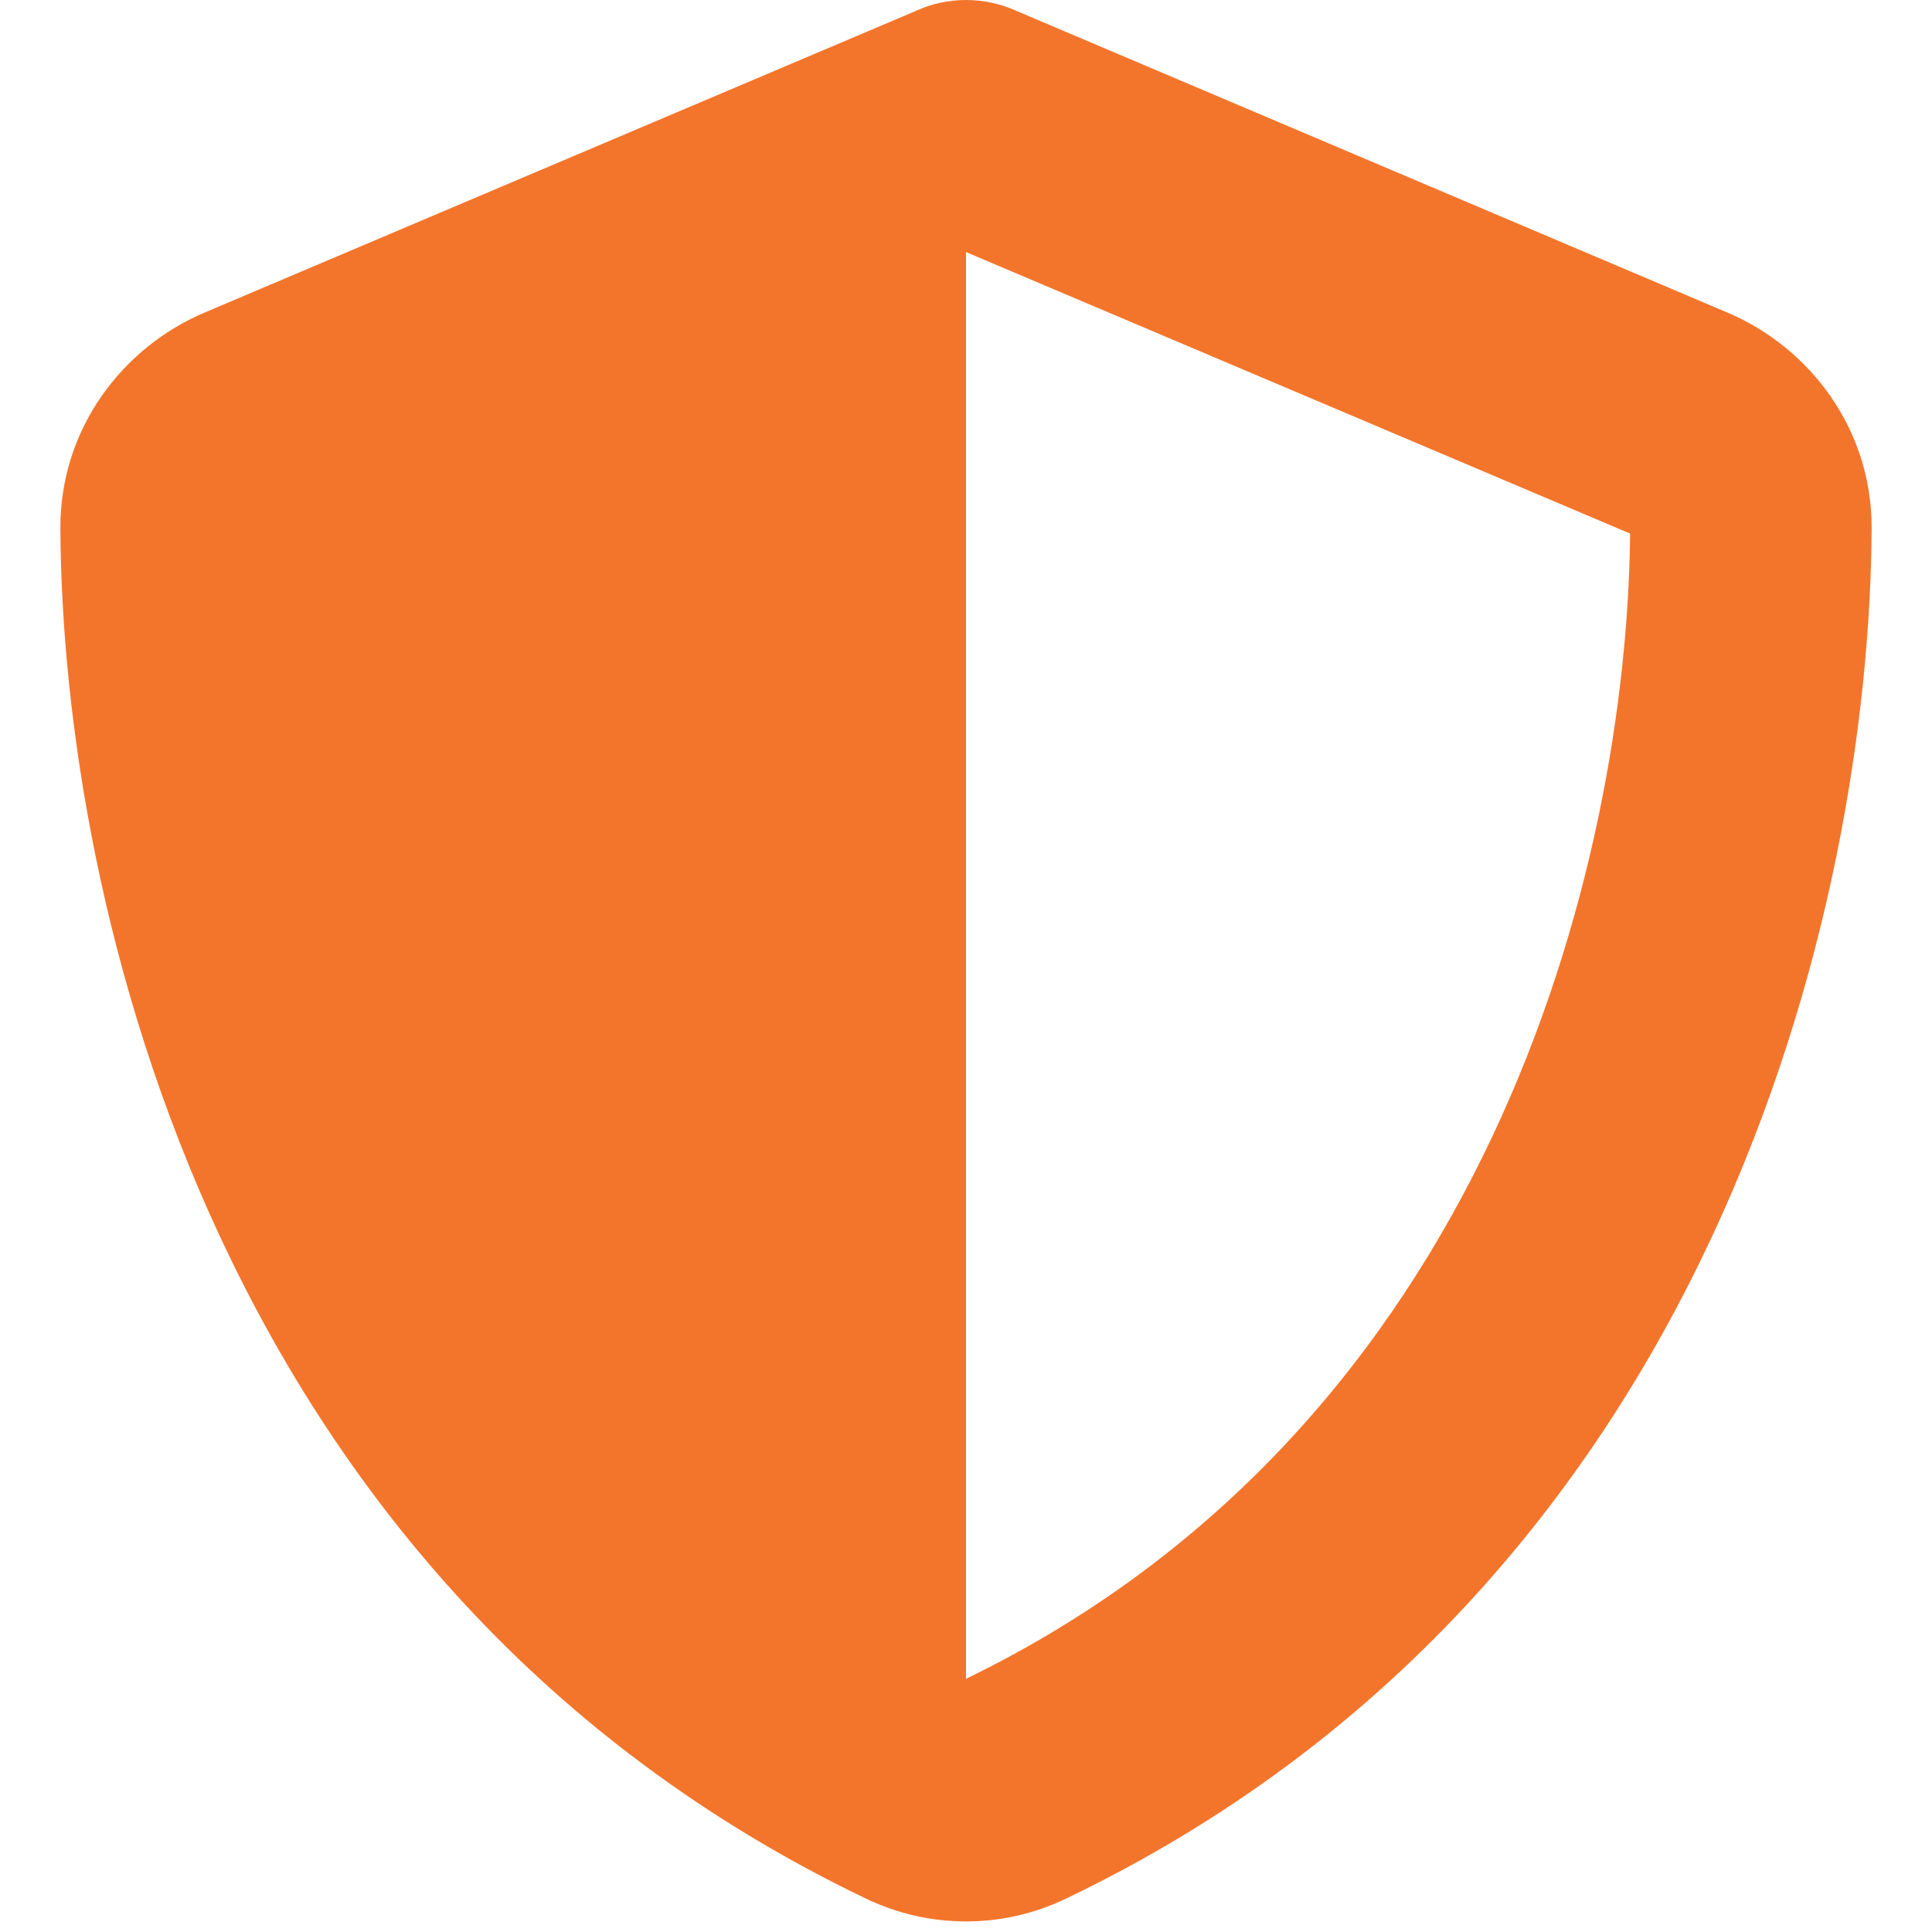
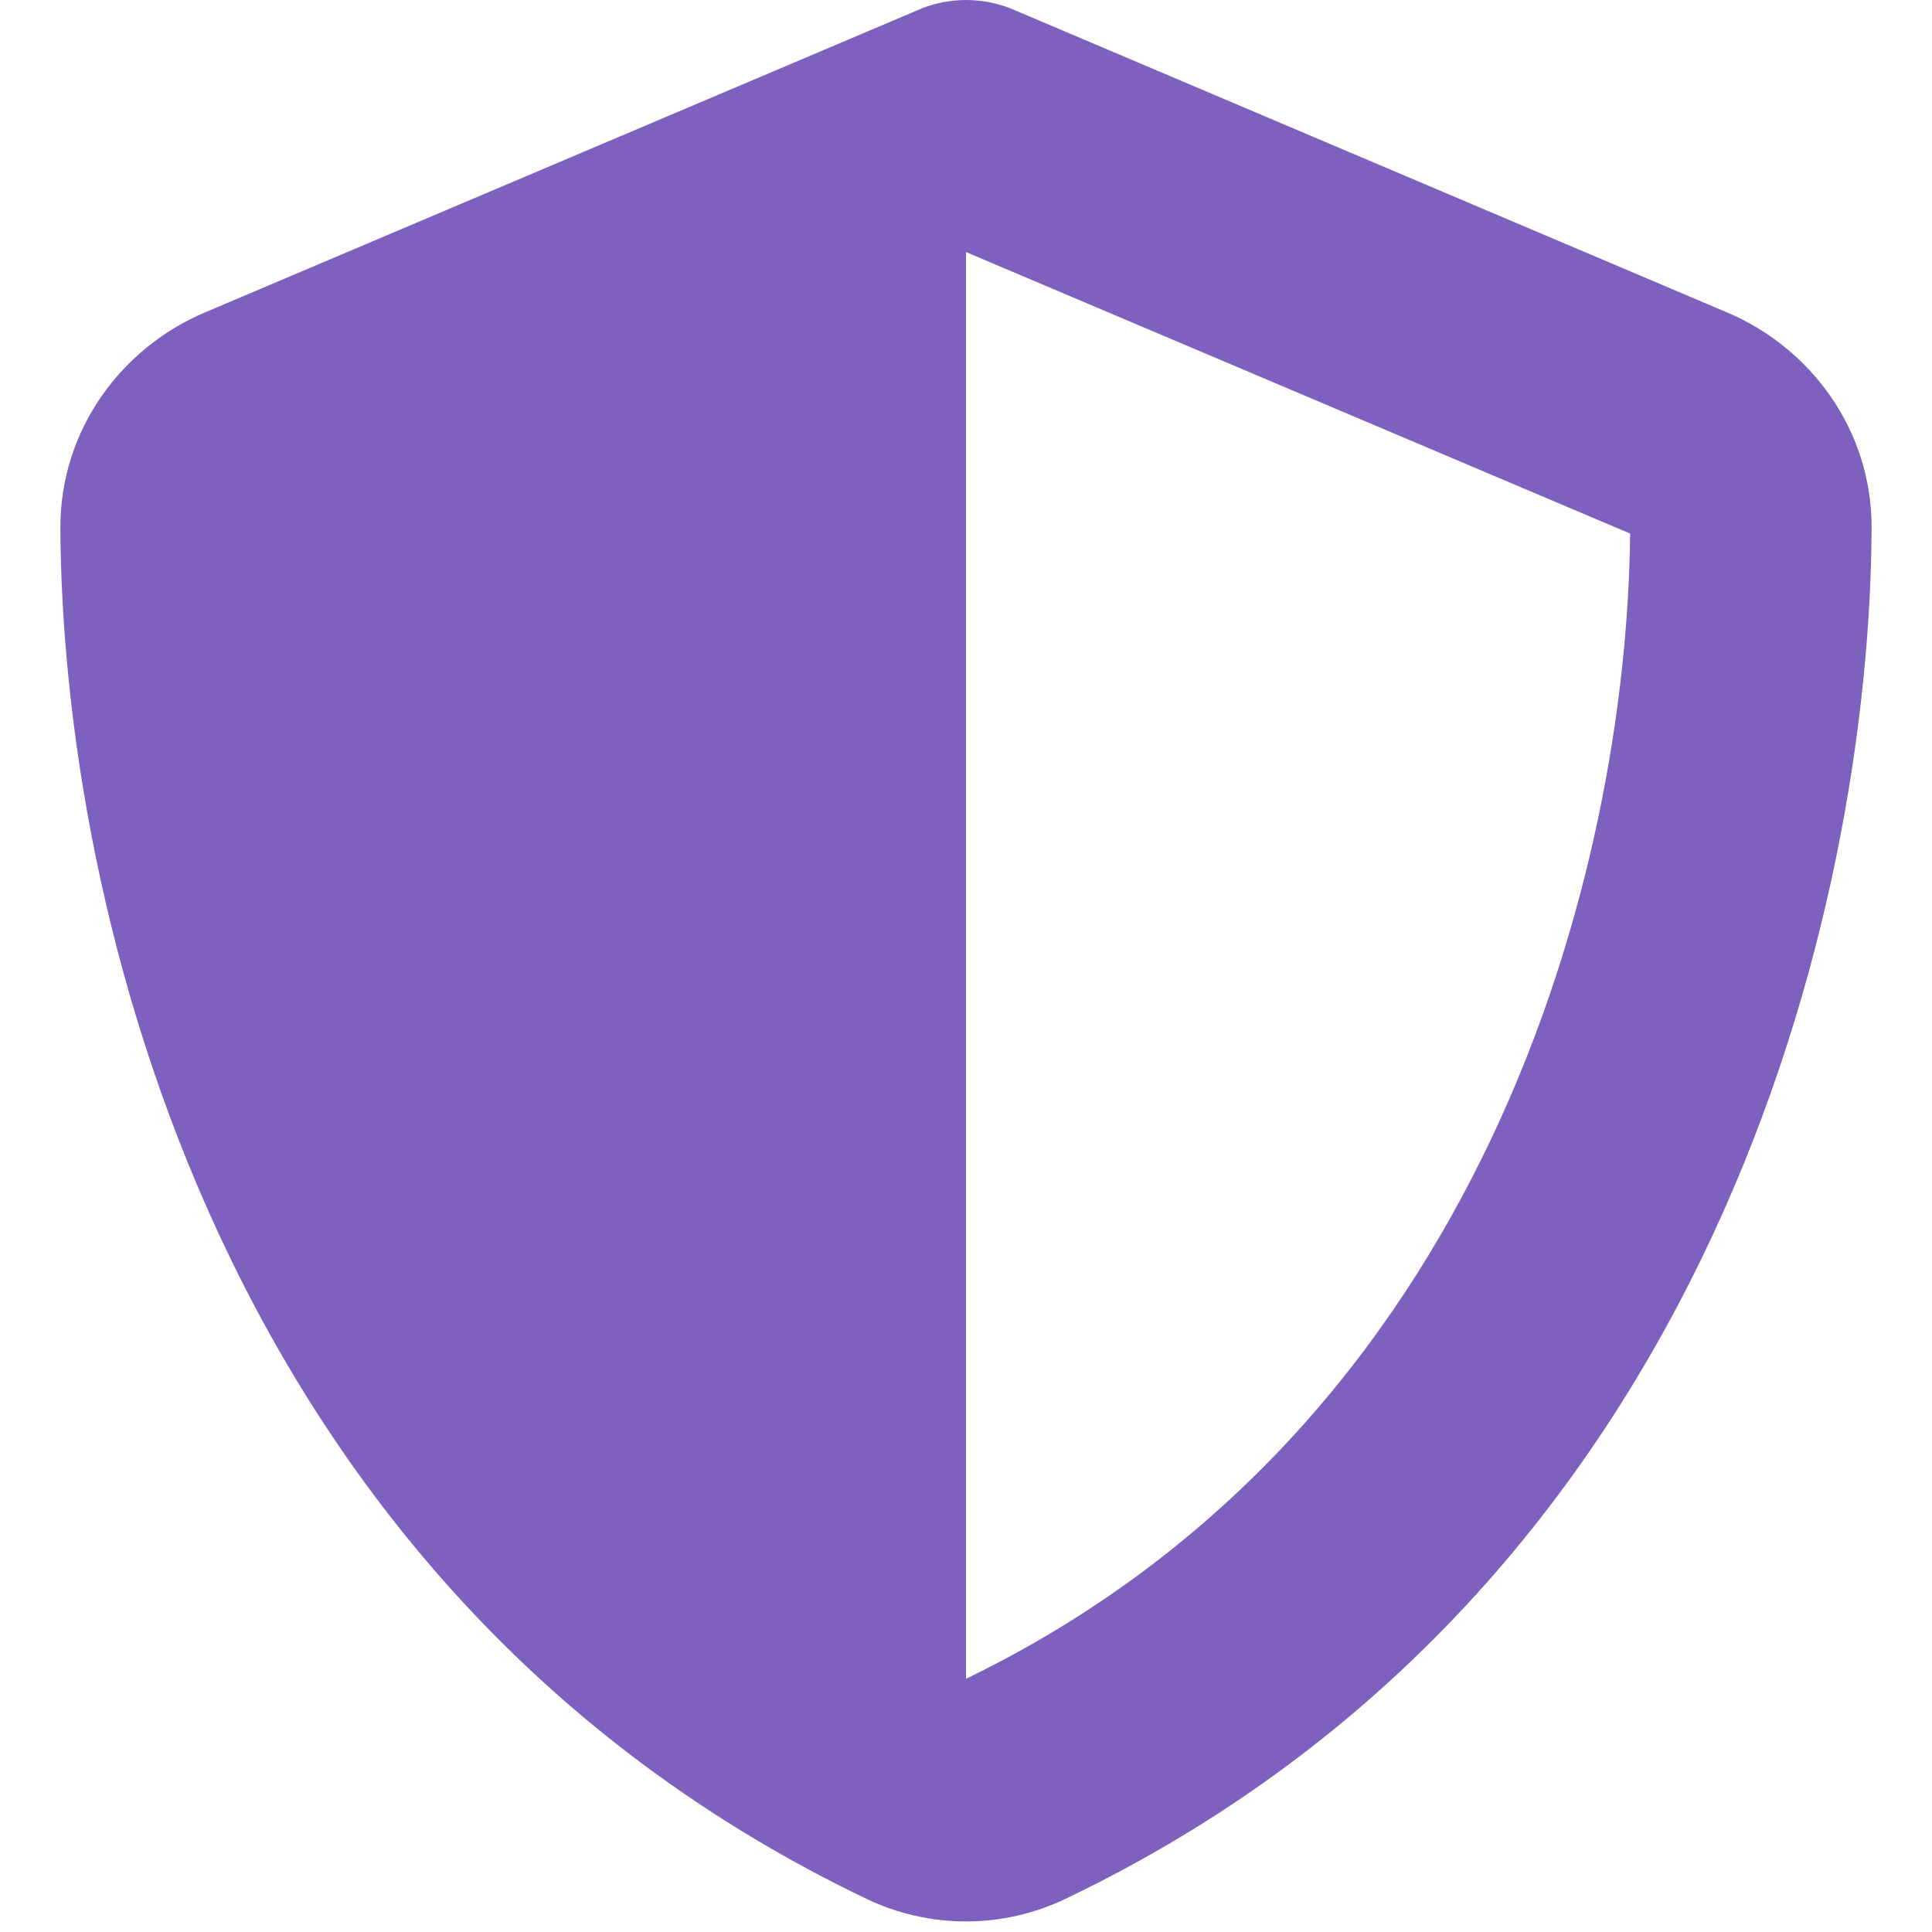
<svg xmlns="http://www.w3.org/2000/svg" viewBox="0 0 512 512">
-   <path fill="#F3752B" d="M256 0c4.6 0 9.2 1 13.4 2.9L457.7 82.8c22 9.3 38.4 31 38.3 57.2c-.5 99.2-41.3 280.7-213.6 363.2c-16.7 8-36.1 8-52.8 0C57.3 420.7 16.5 239.2 16 140c-.1-26.2 16.3-47.9 38.3-57.2L242.7 2.9C246.8 1 251.4 0 256 0zm0 66.8l0 378.1C394 378 431.1 230.1 432 141.4L256 66.8s0 0 0 0z" />
+   <path fill="#7E60BF" d="M256 0c4.6 0 9.2 1 13.4 2.9L457.7 82.8c22 9.3 38.4 31 38.3 57.2c-.5 99.2-41.3 280.7-213.6 363.2c-16.7 8-36.1 8-52.8 0C57.3 420.7 16.5 239.2 16 140c-.1-26.2 16.3-47.9 38.3-57.2L242.7 2.9C246.8 1 251.4 0 256 0zm0 66.8l0 378.1C394 378 431.1 230.1 432 141.4L256 66.8s0 0 0 0z" />
</svg>
